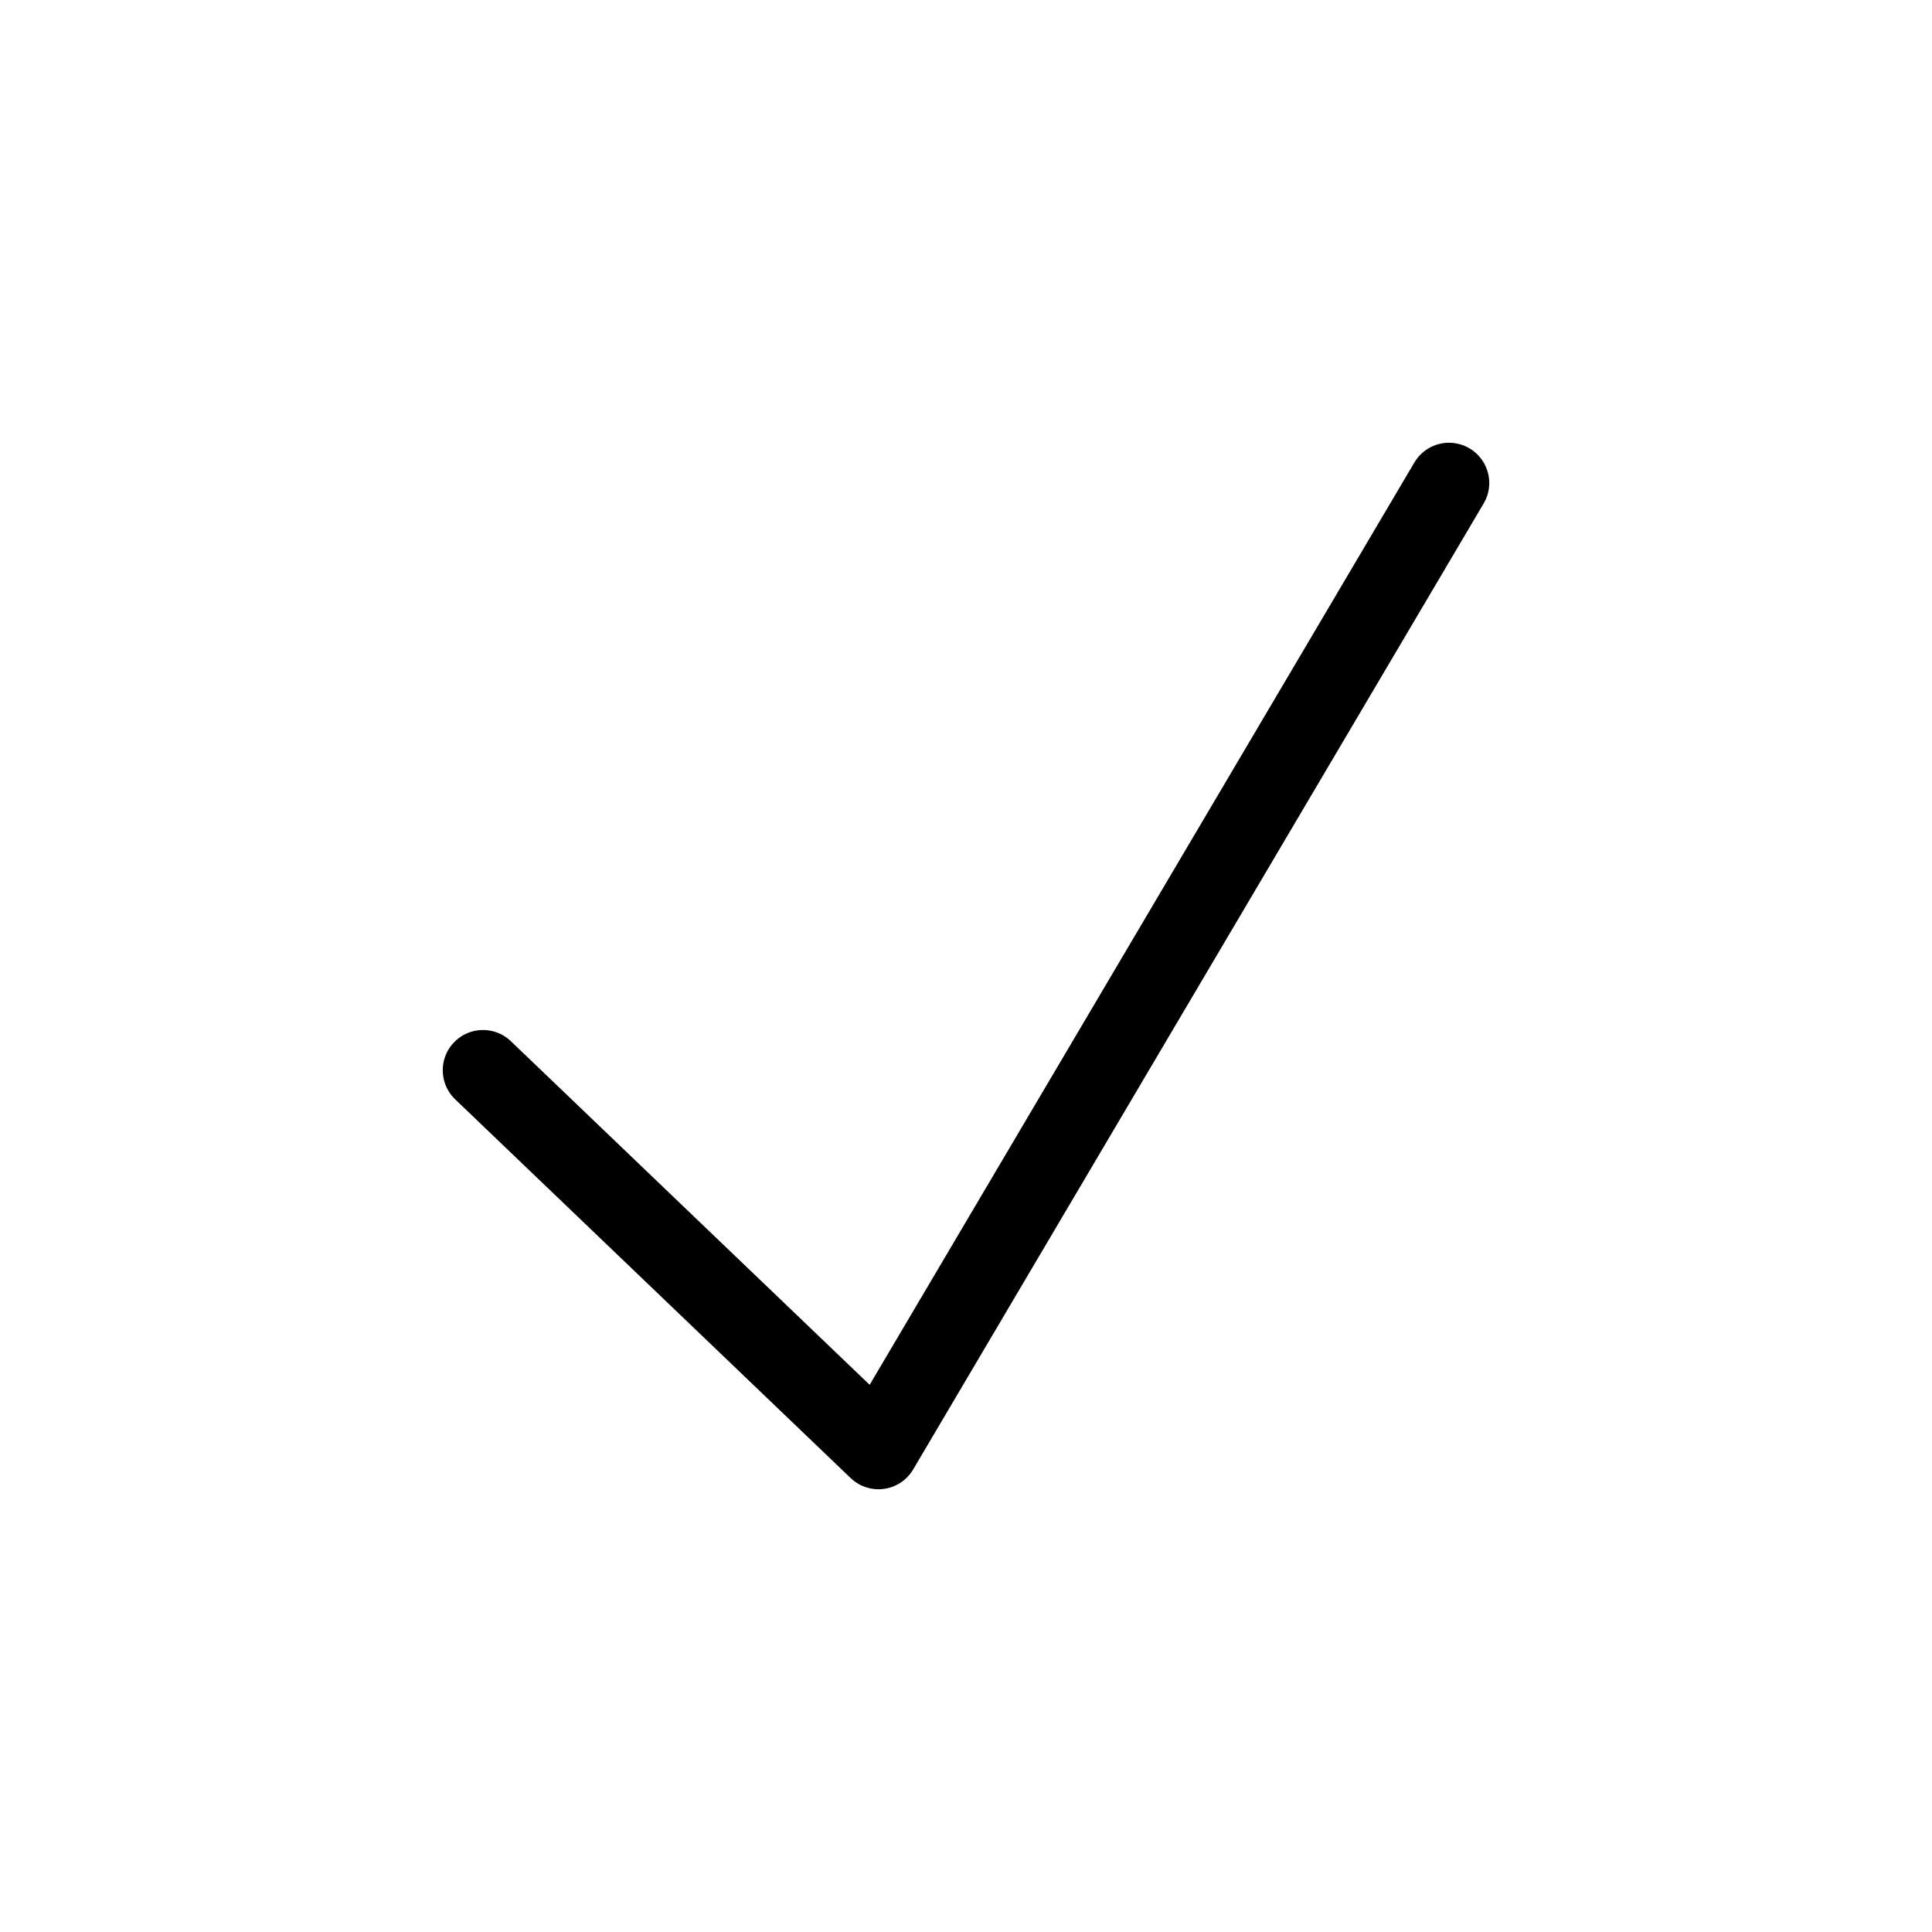
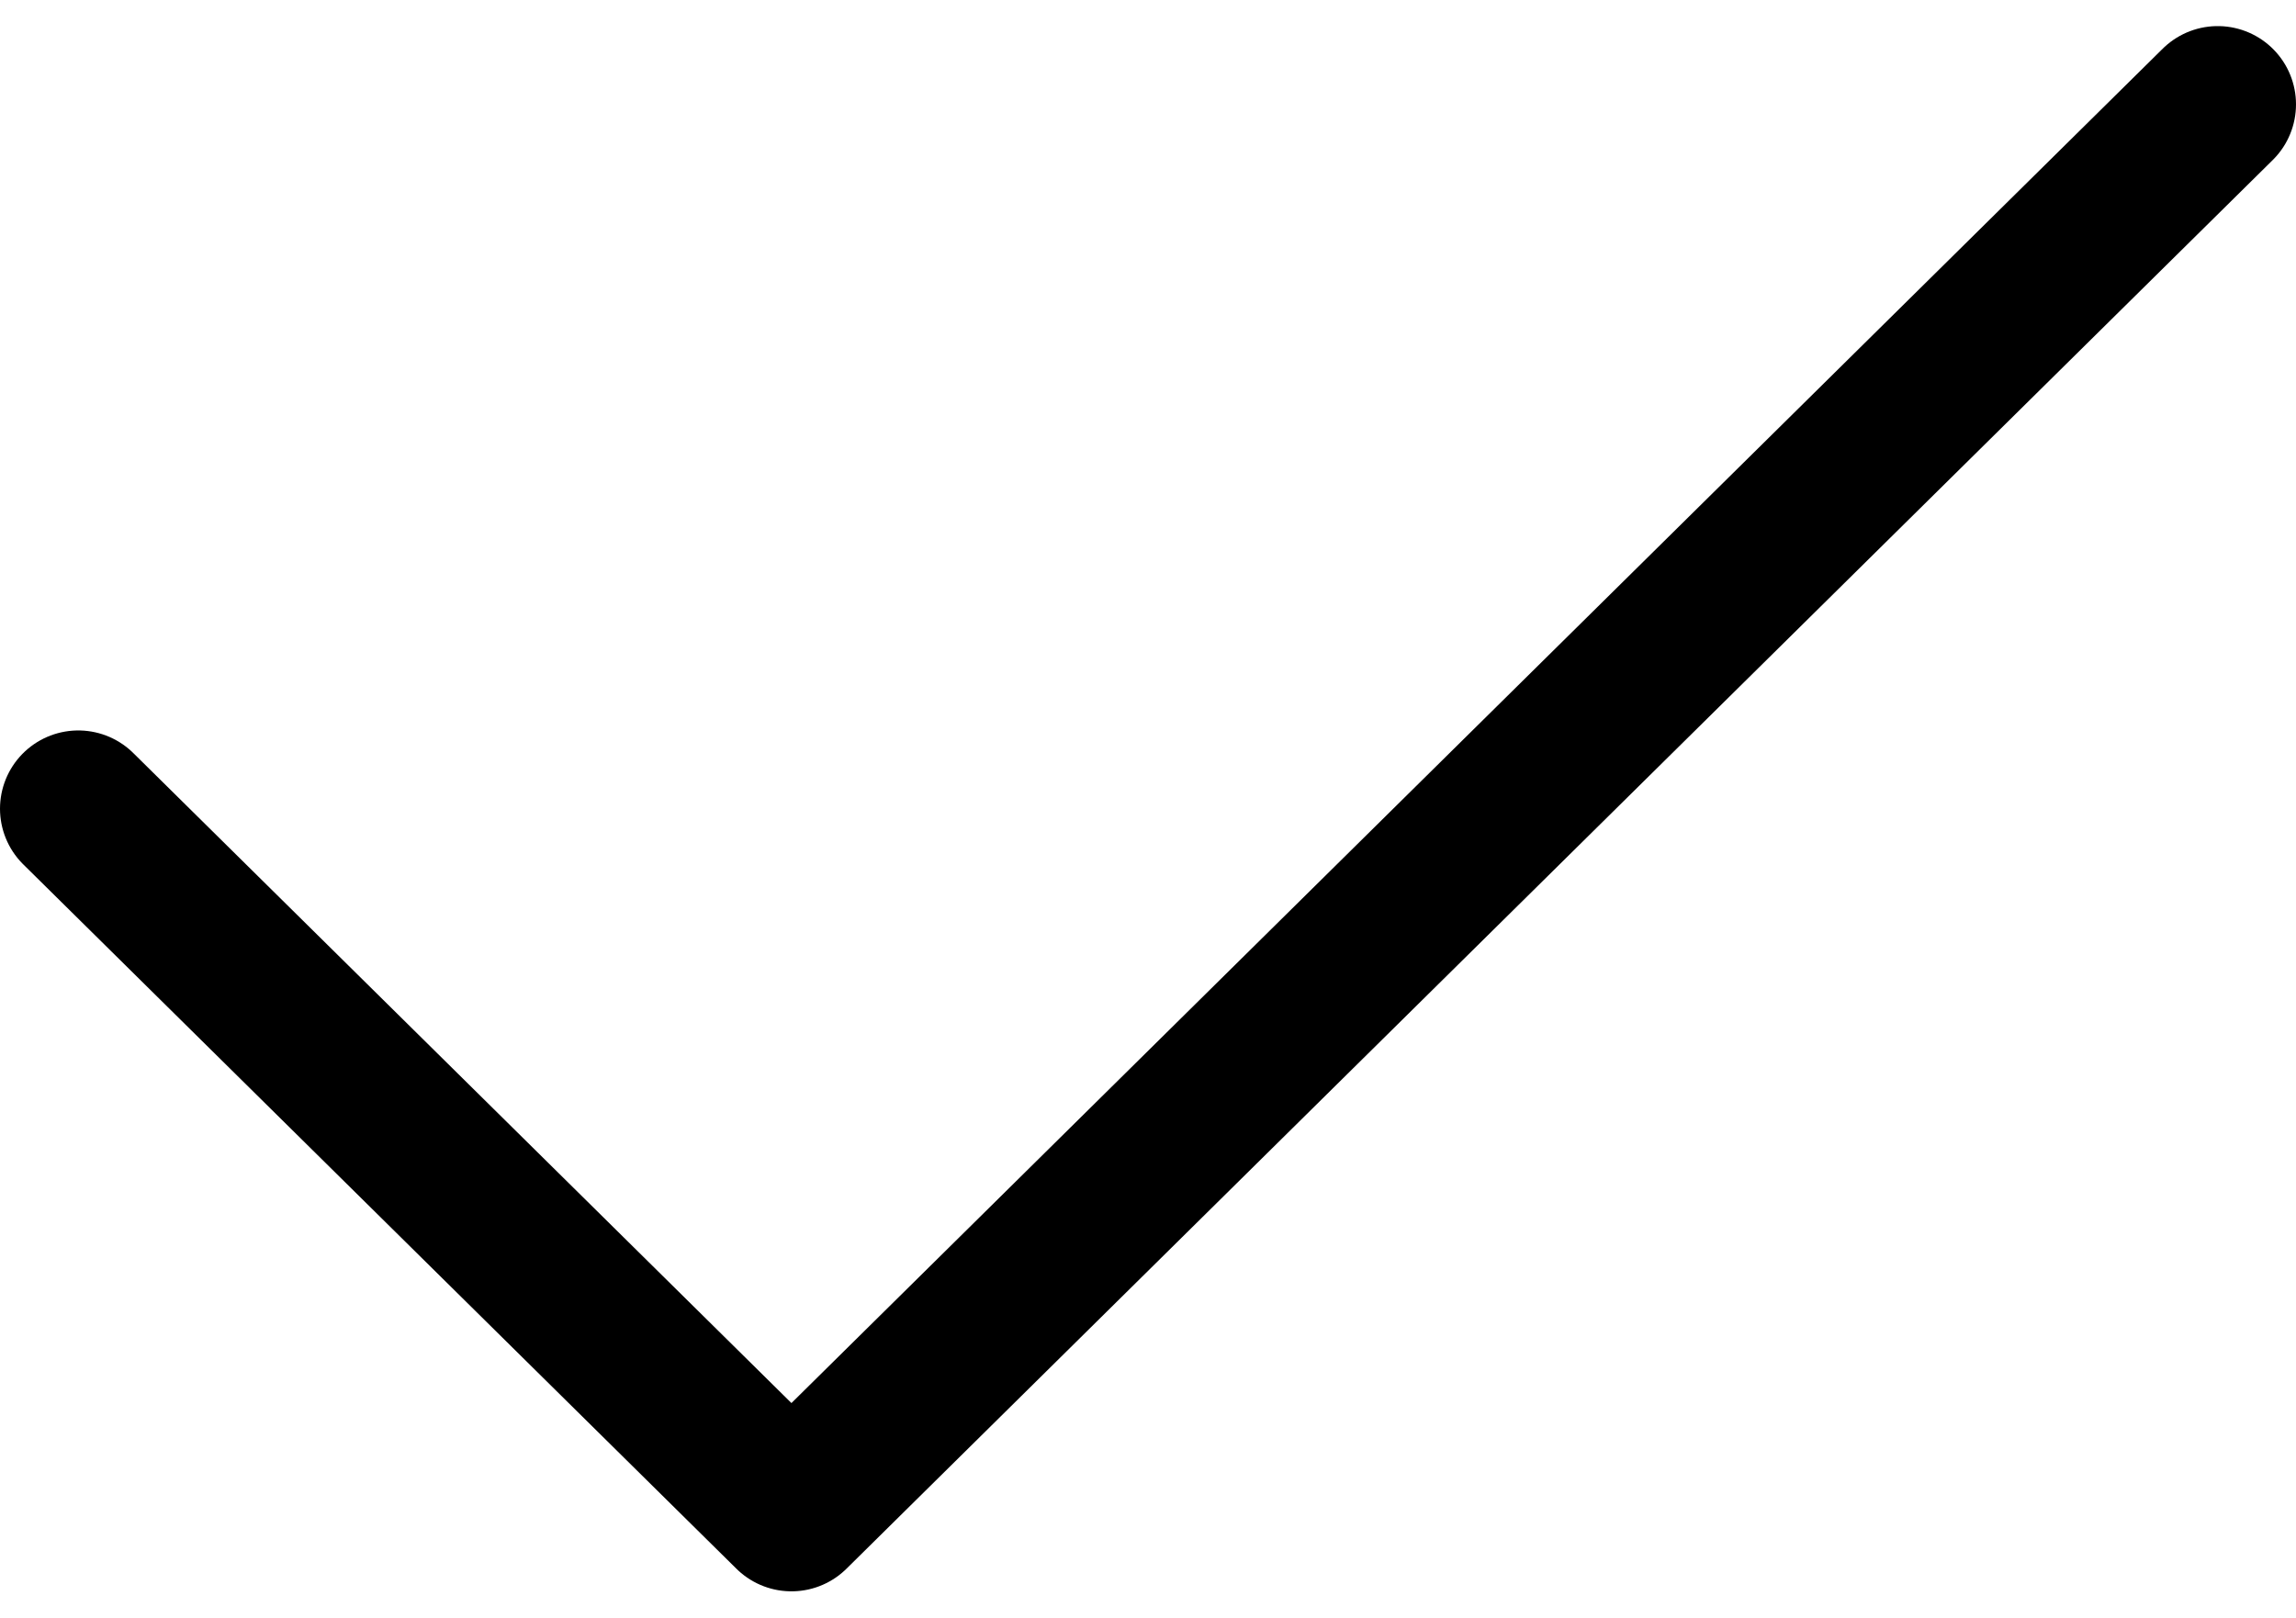
- <svg xmlns="http://www.w3.org/2000/svg" fill="none" viewBox="0 0 24 24" stroke="currentColor" data-v-4fa90e7f="">
-   <path stroke-linecap="round" stroke-linejoin="round" d="M6 13.295L10.913 18 18 6" />
+ <svg xmlns="http://www.w3.org/2000/svg" width="44" height="31" viewBox="0 0 44 31" fill="none">
+   <path d="M42.5 2L15.167 29L1.5 15.5" stroke="black" stroke-width="3" stroke-linecap="round" stroke-linejoin="round" />
</svg>
